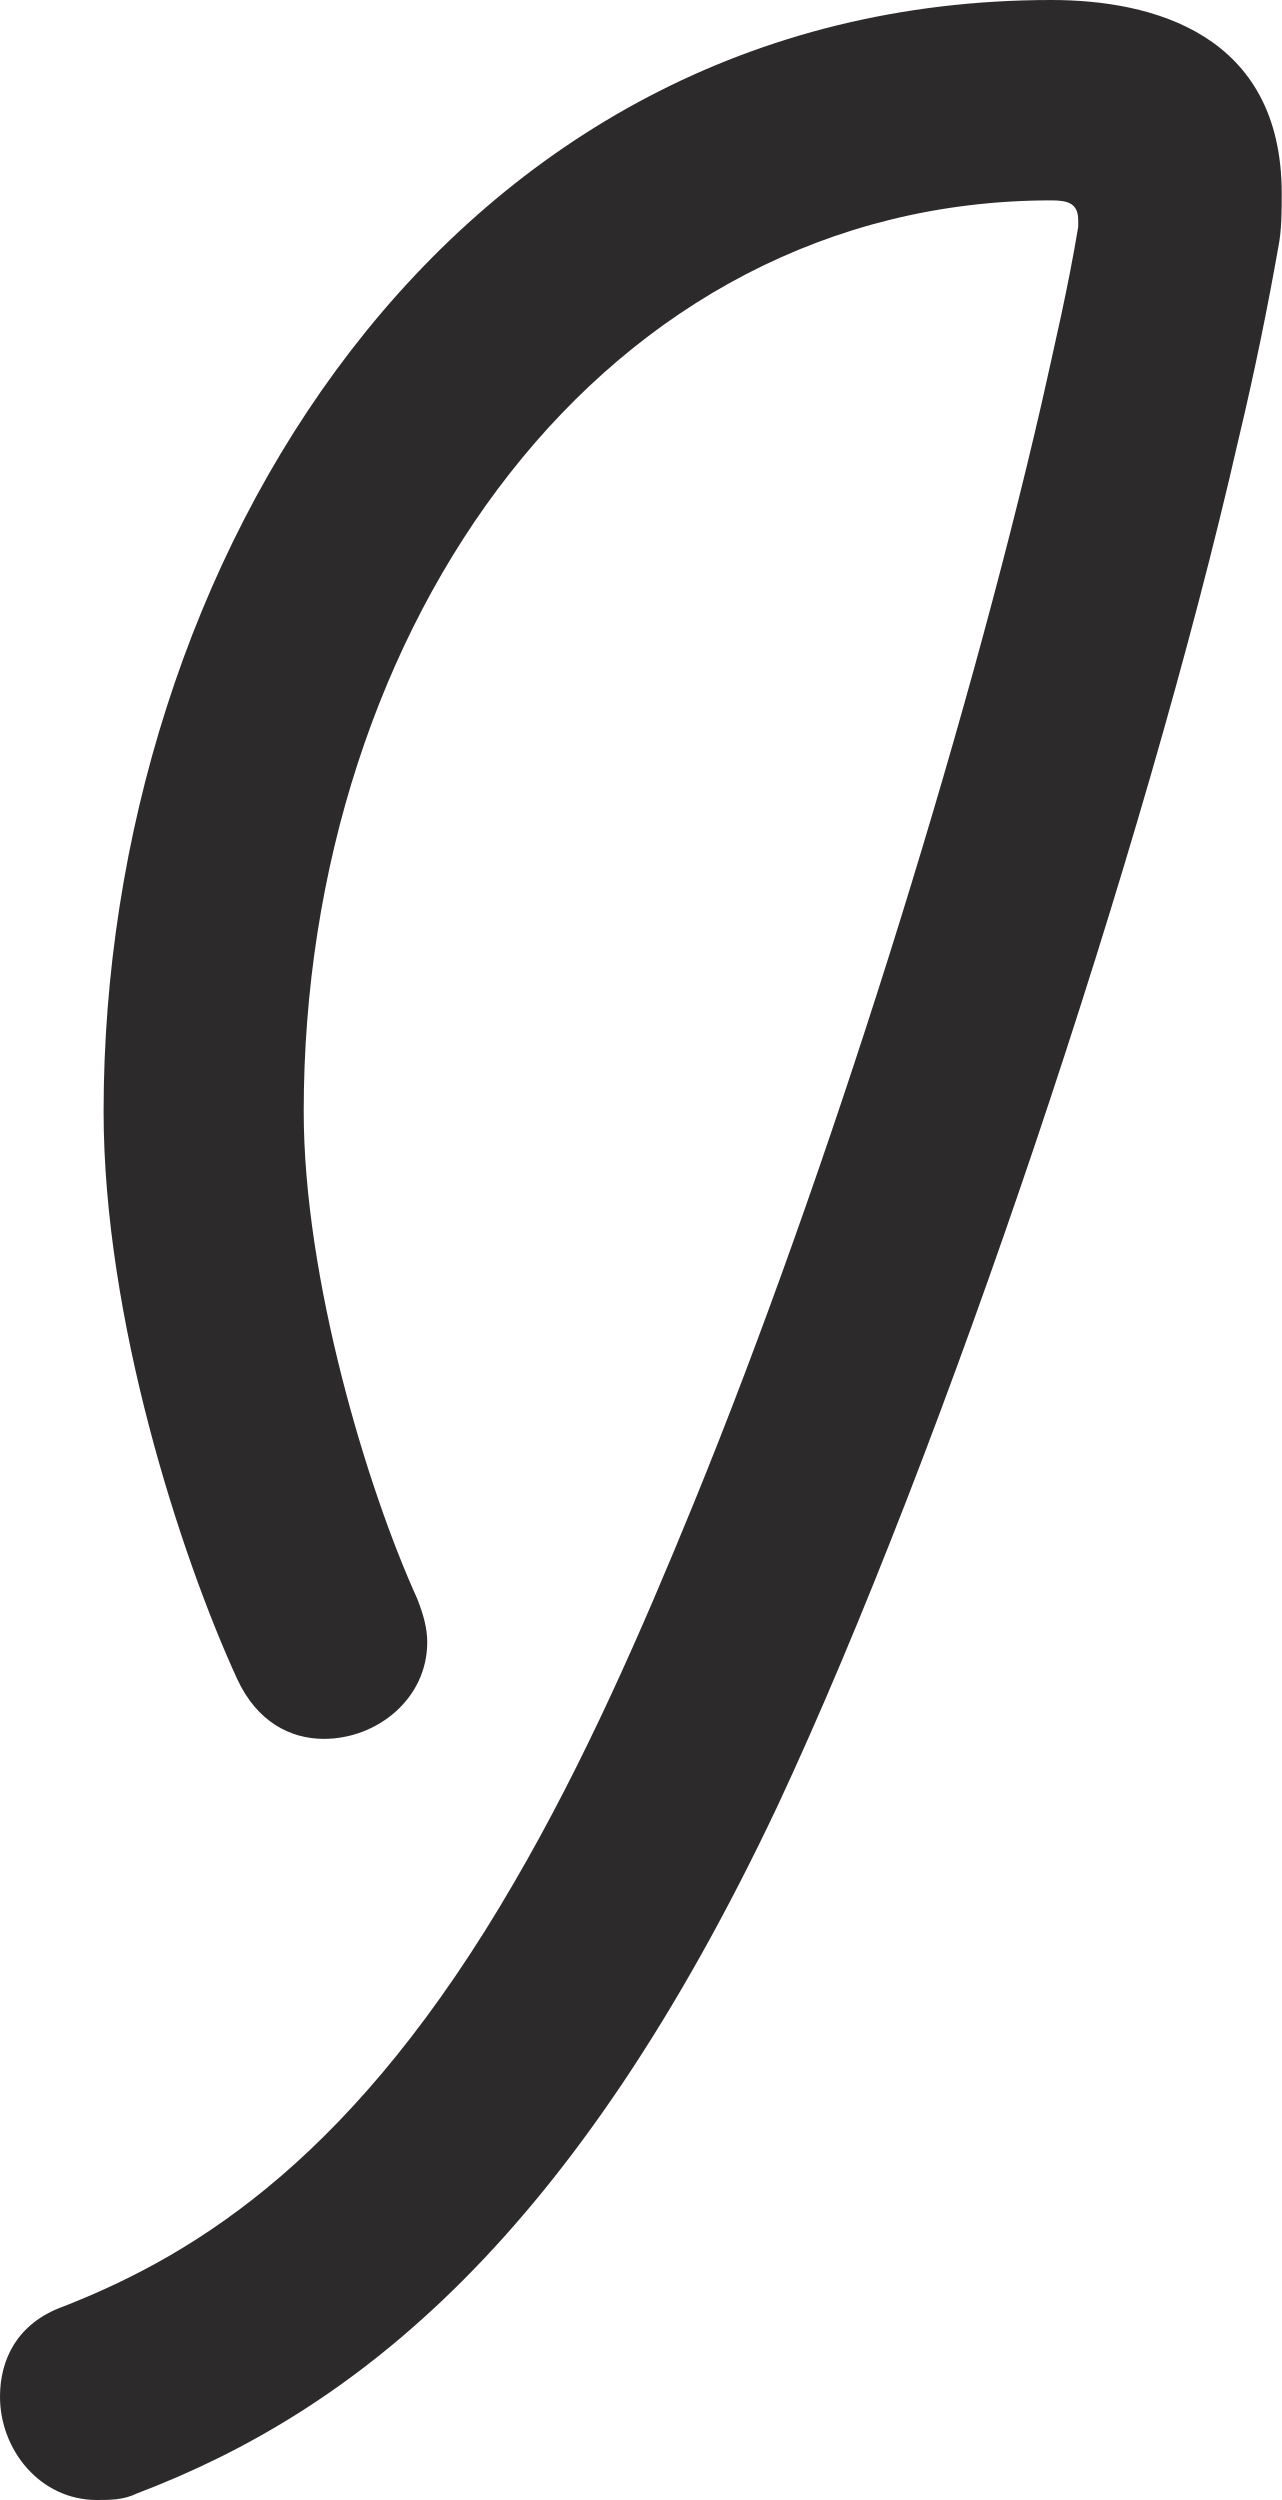
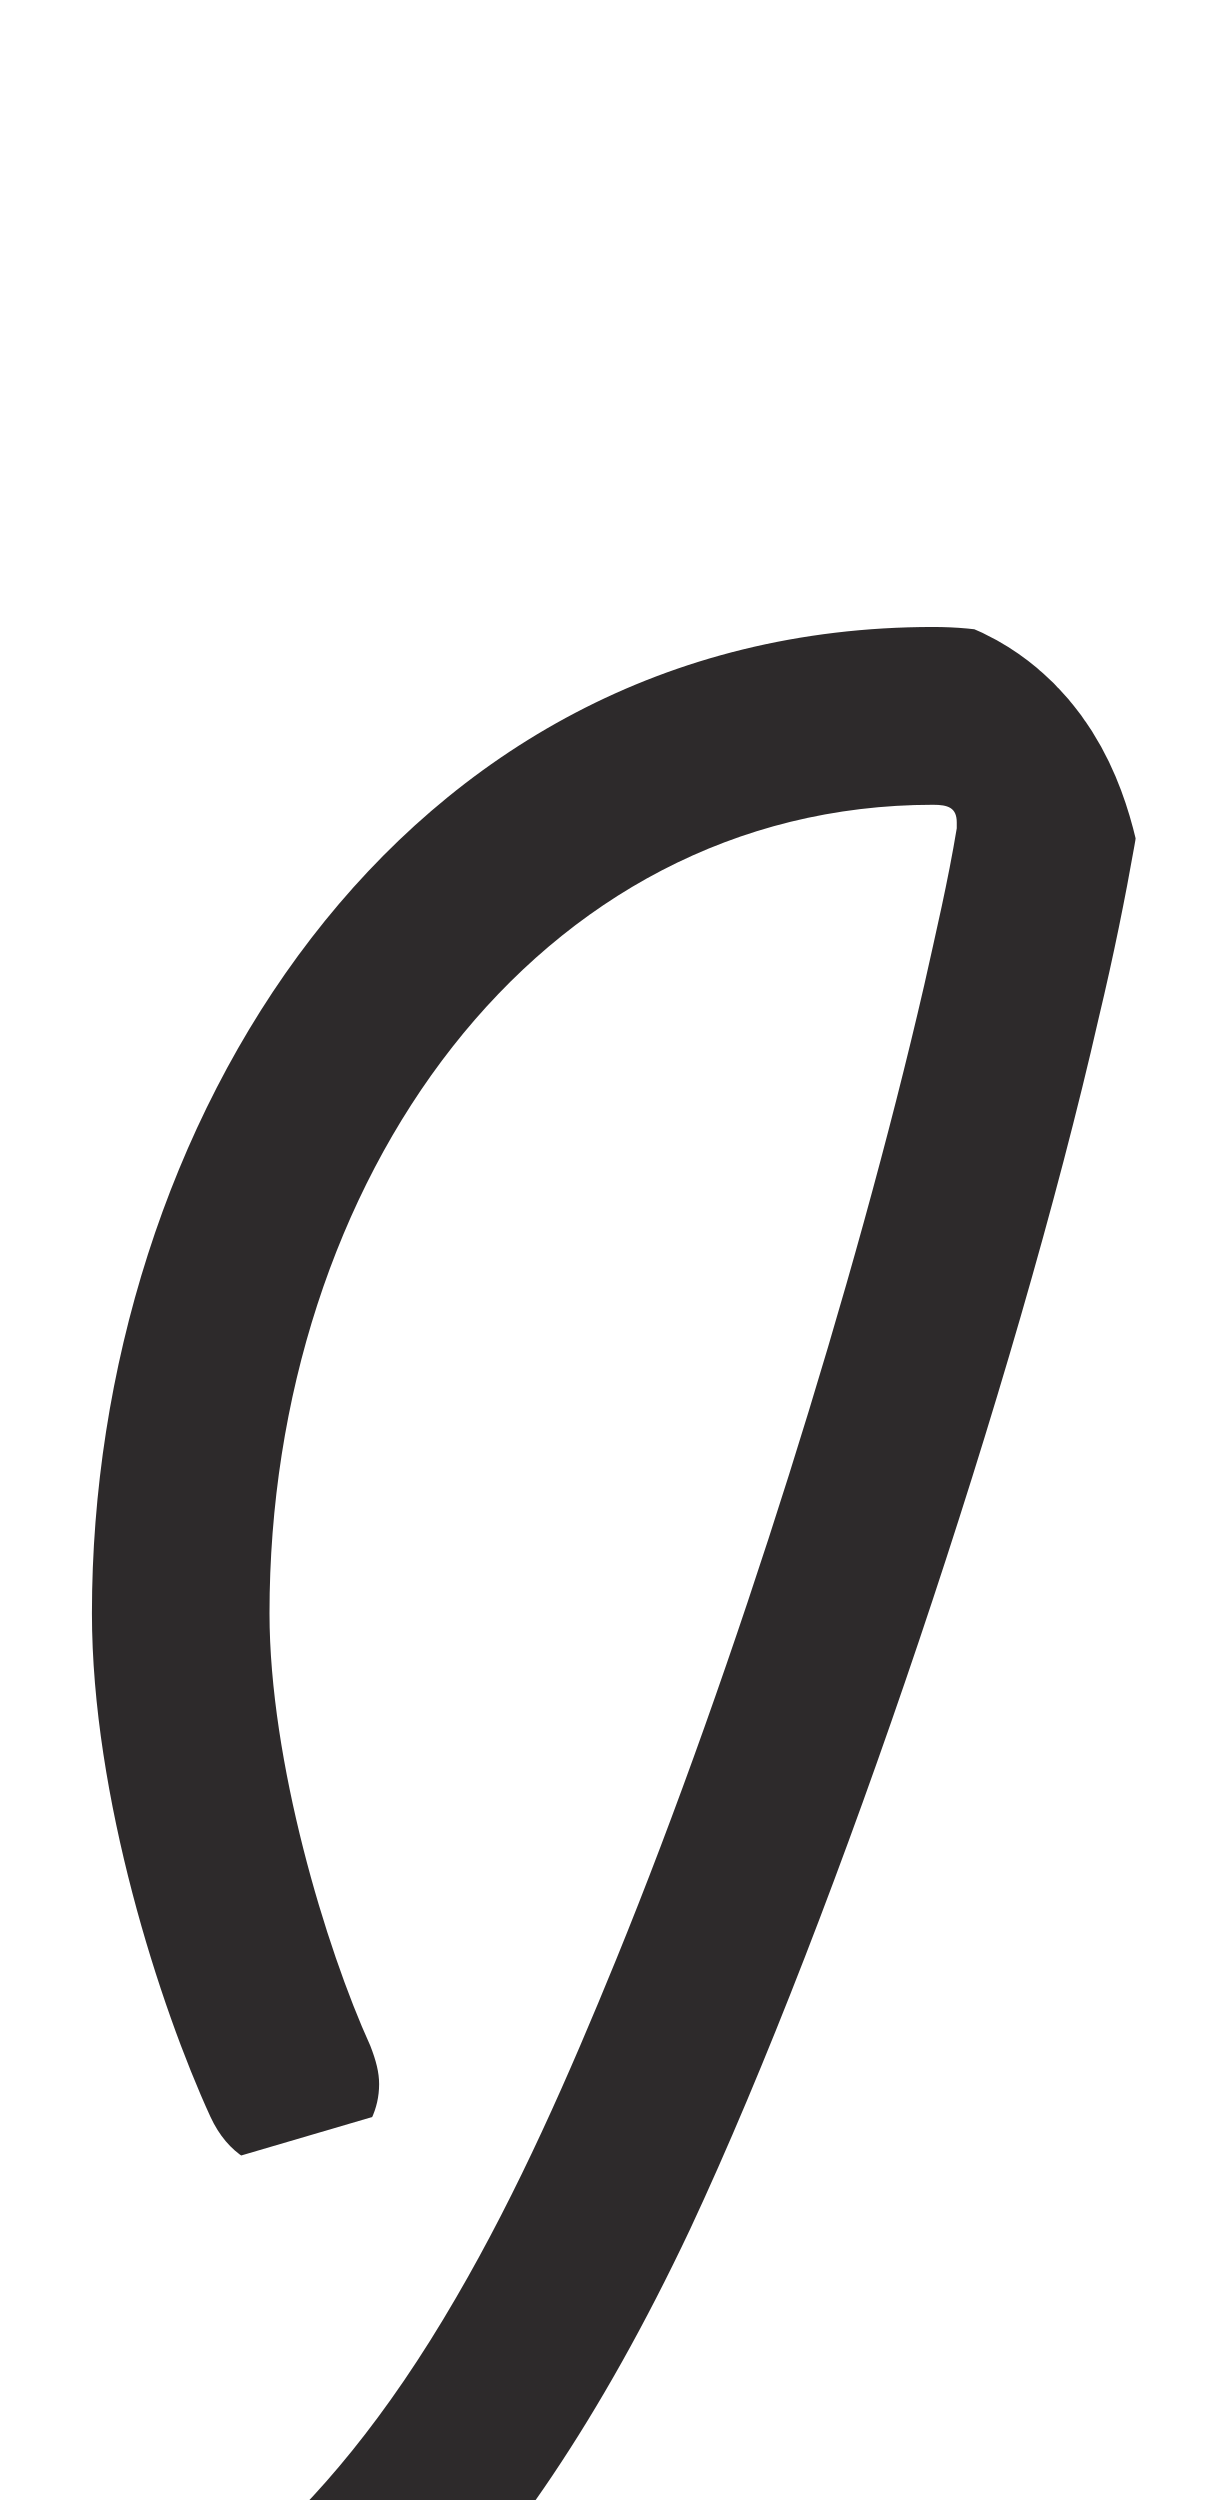
- <svg xmlns="http://www.w3.org/2000/svg" id="b" data-name="Layer 2" viewBox="0 0 48.87 95.32">
+ <svg xmlns="http://www.w3.org/2000/svg" id="b" data-name="Layer 2" viewBox="0 -26.94 52.45 107.42" data-tight-x="0" data-tight-y="-26.94" data-tight-w="52.45" data-tight-h="107.42">
  <defs>
    <style>
      .f, .g {
        fill: none;
      }

      .h {
        clip-path: url(#e);
      }

      .g {
        stroke: #2d2a2b;
        stroke-miterlimit: 10;
-         stroke-width: 32px;
+         stroke-width: 16px;
      }
    </style>
    <clipPath id="e">
      <path class="f" d="M48.74,9.42c-.38,2.16-.89,4.71-1.53,7.38-3.56,15.65-11.2,38.43-17.56,52.05-7.76,16.42-16.03,23.03-24.43,26.22-.51.25-1.02.25-1.53.25-2.16,0-3.69-1.91-3.69-3.94,0-1.4.64-2.8,2.42-3.44,5.22-2.04,11.2-5.85,17.18-16.16,2.67-4.58,4.84-9.54,6.87-14.51,5.09-12.47,10.31-29.14,13.24-41.87.51-2.29,1.02-4.45,1.4-6.75v-.25c0-.64-.38-.76-1.02-.76-17.05,0-28.51,16.16-28.51,34.74,0,6.36,2.42,14.38,4.33,18.58.25.64.38,1.15.38,1.65,0,2.16-1.91,3.69-3.94,3.69-1.27,0-2.55-.64-3.31-2.29-2.16-4.71-5.09-13.74-5.09-21.63C3.95,21.51,17.05,0,40.09,0c3.82,0,8.78,1.27,8.78,7.38,0,.64,0,1.4-.13,2.04Z" />
    </clipPath>
  </defs>
  <g id="c" data-name="Layer 1">
    <g id="d" data-name="I-U">
      <g class="h">
        <path class="g" d="M14.27,64.53c-2.52-8.58-4.55-17.3-6.07-26.1-.73-4.26-1.33-8.77.25-12.79.75-1.9,1.94-3.58,3.15-5.22,5.66-7.67,14.8-12.67,24.32-13.29,1.03-.07,2.12-.07,3.02.43,1.37.77,1.9,2.45,2.21,4,1.9,9.58-.04,19.52-3.08,28.8-7.67,23.44-22.49,44.49-41.97,59.62" />
      </g>
    </g>
  </g>
</svg>
